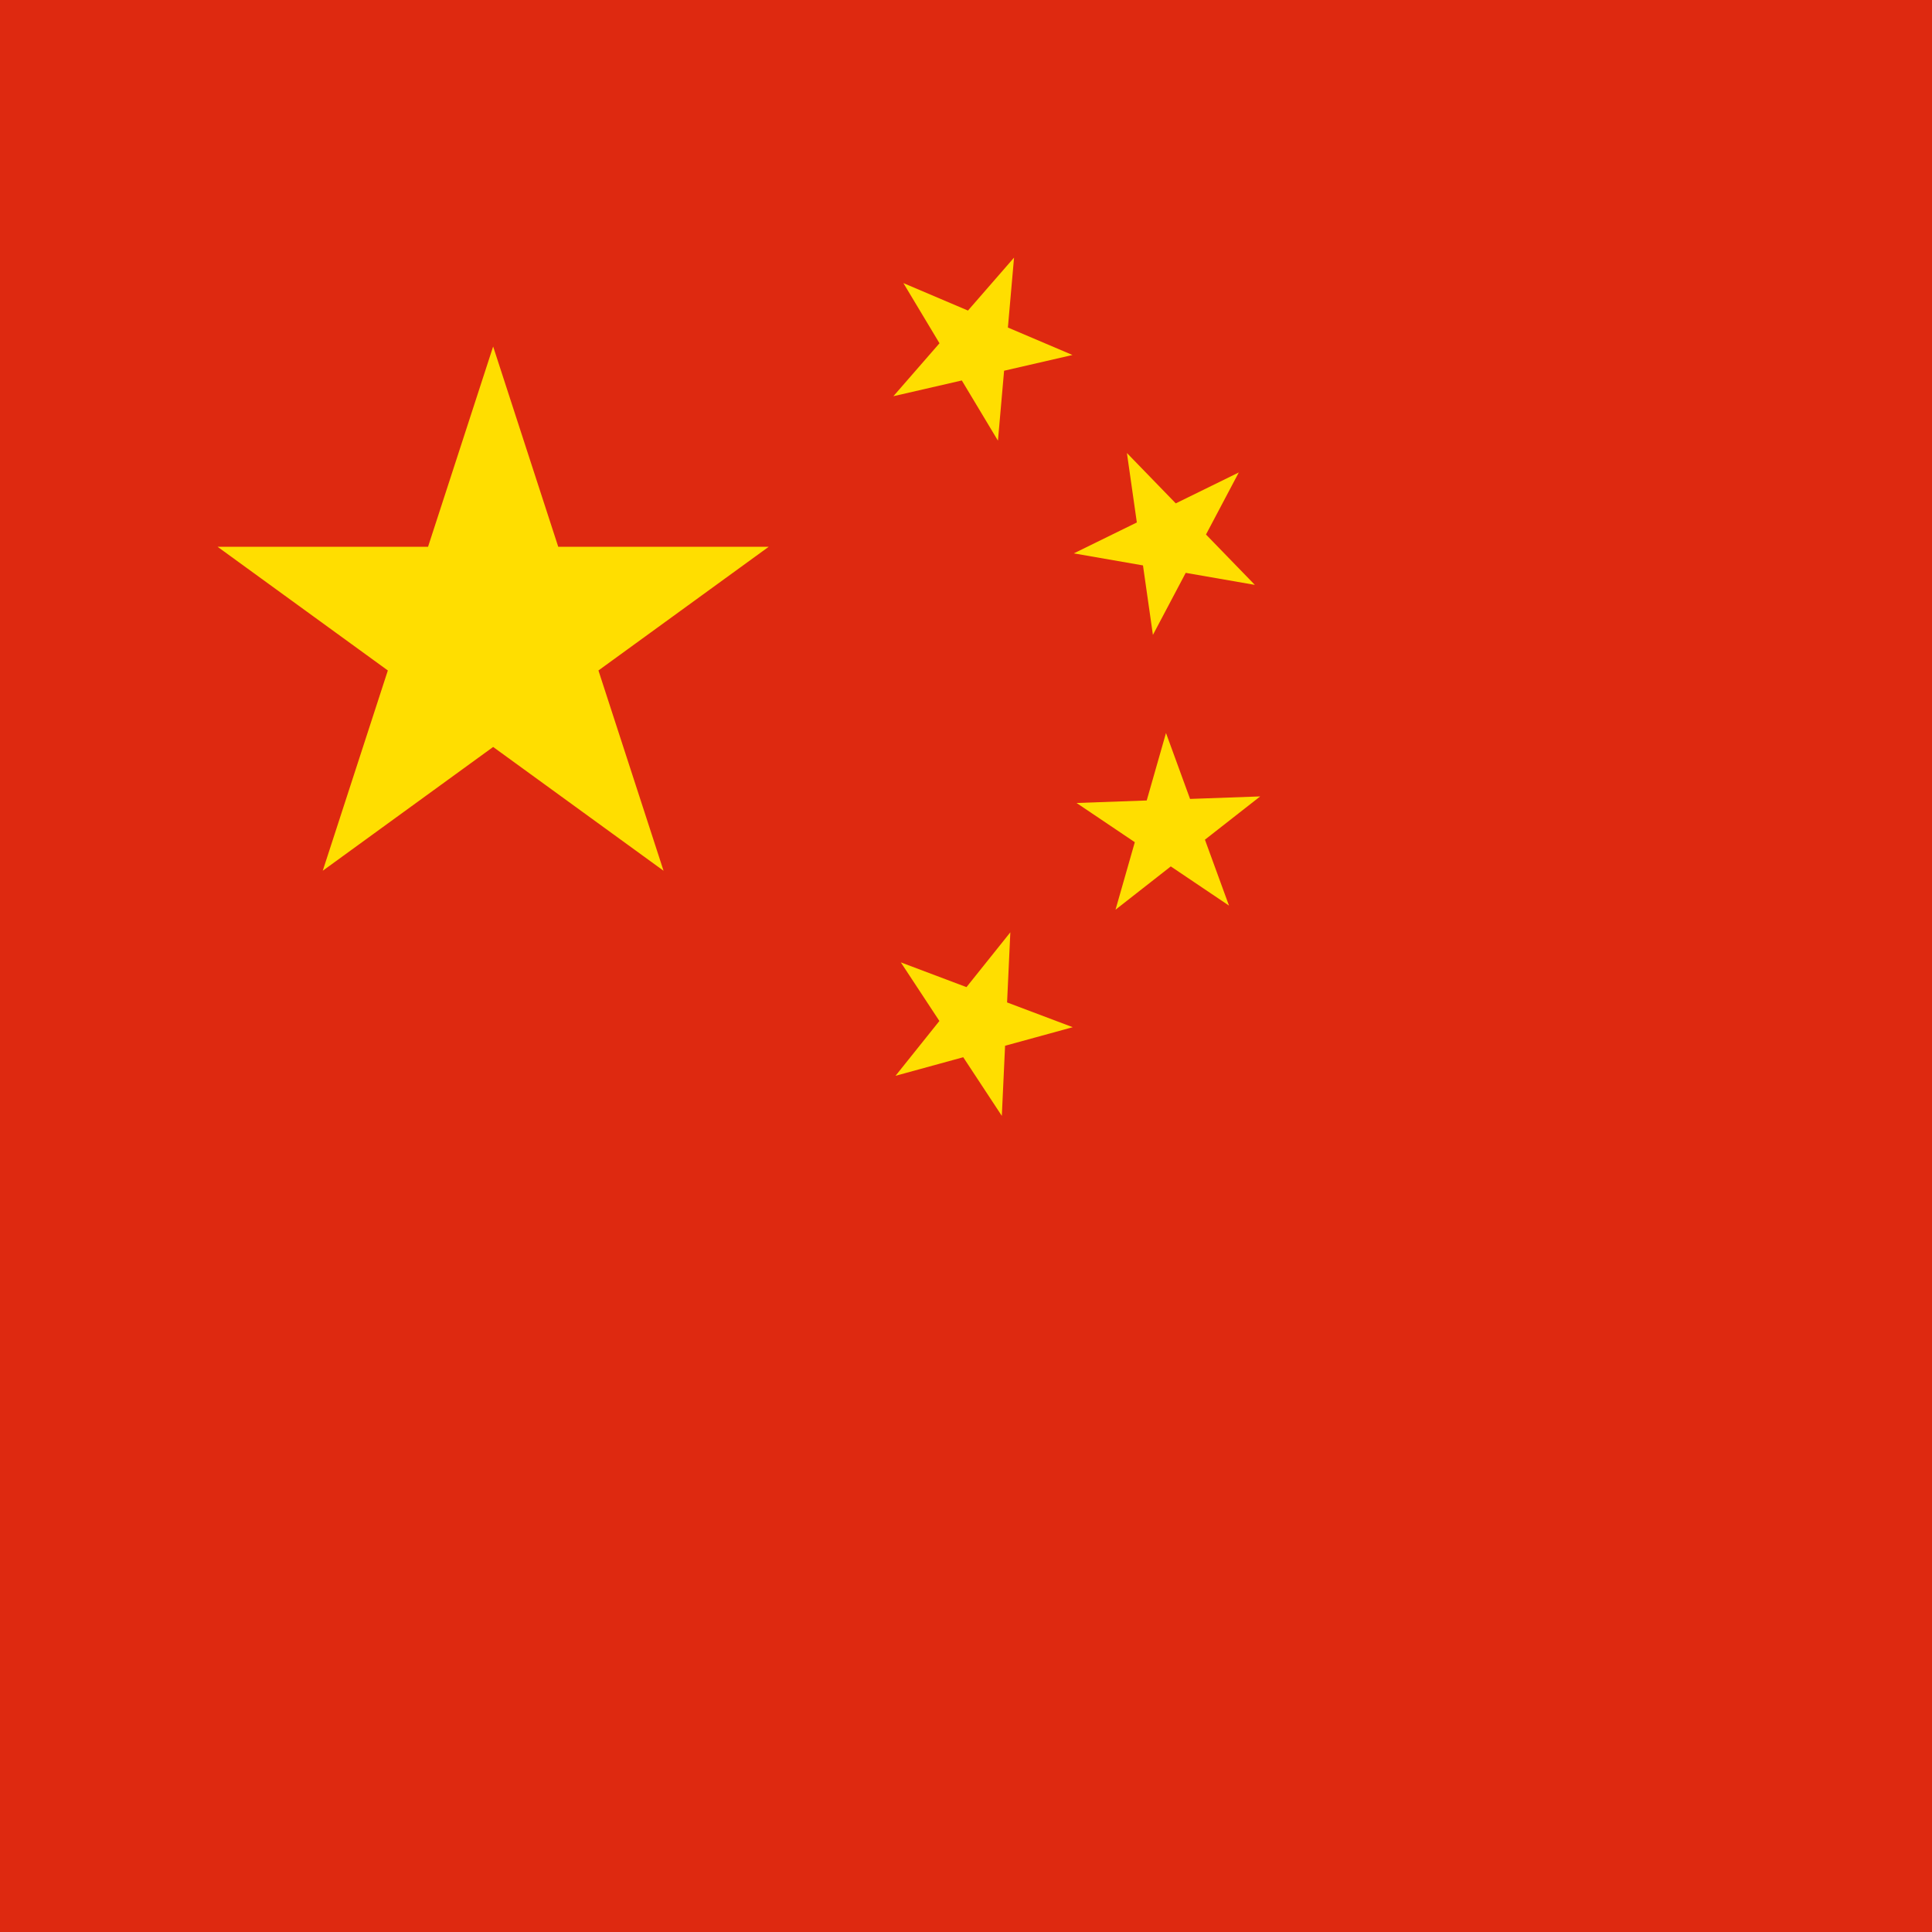
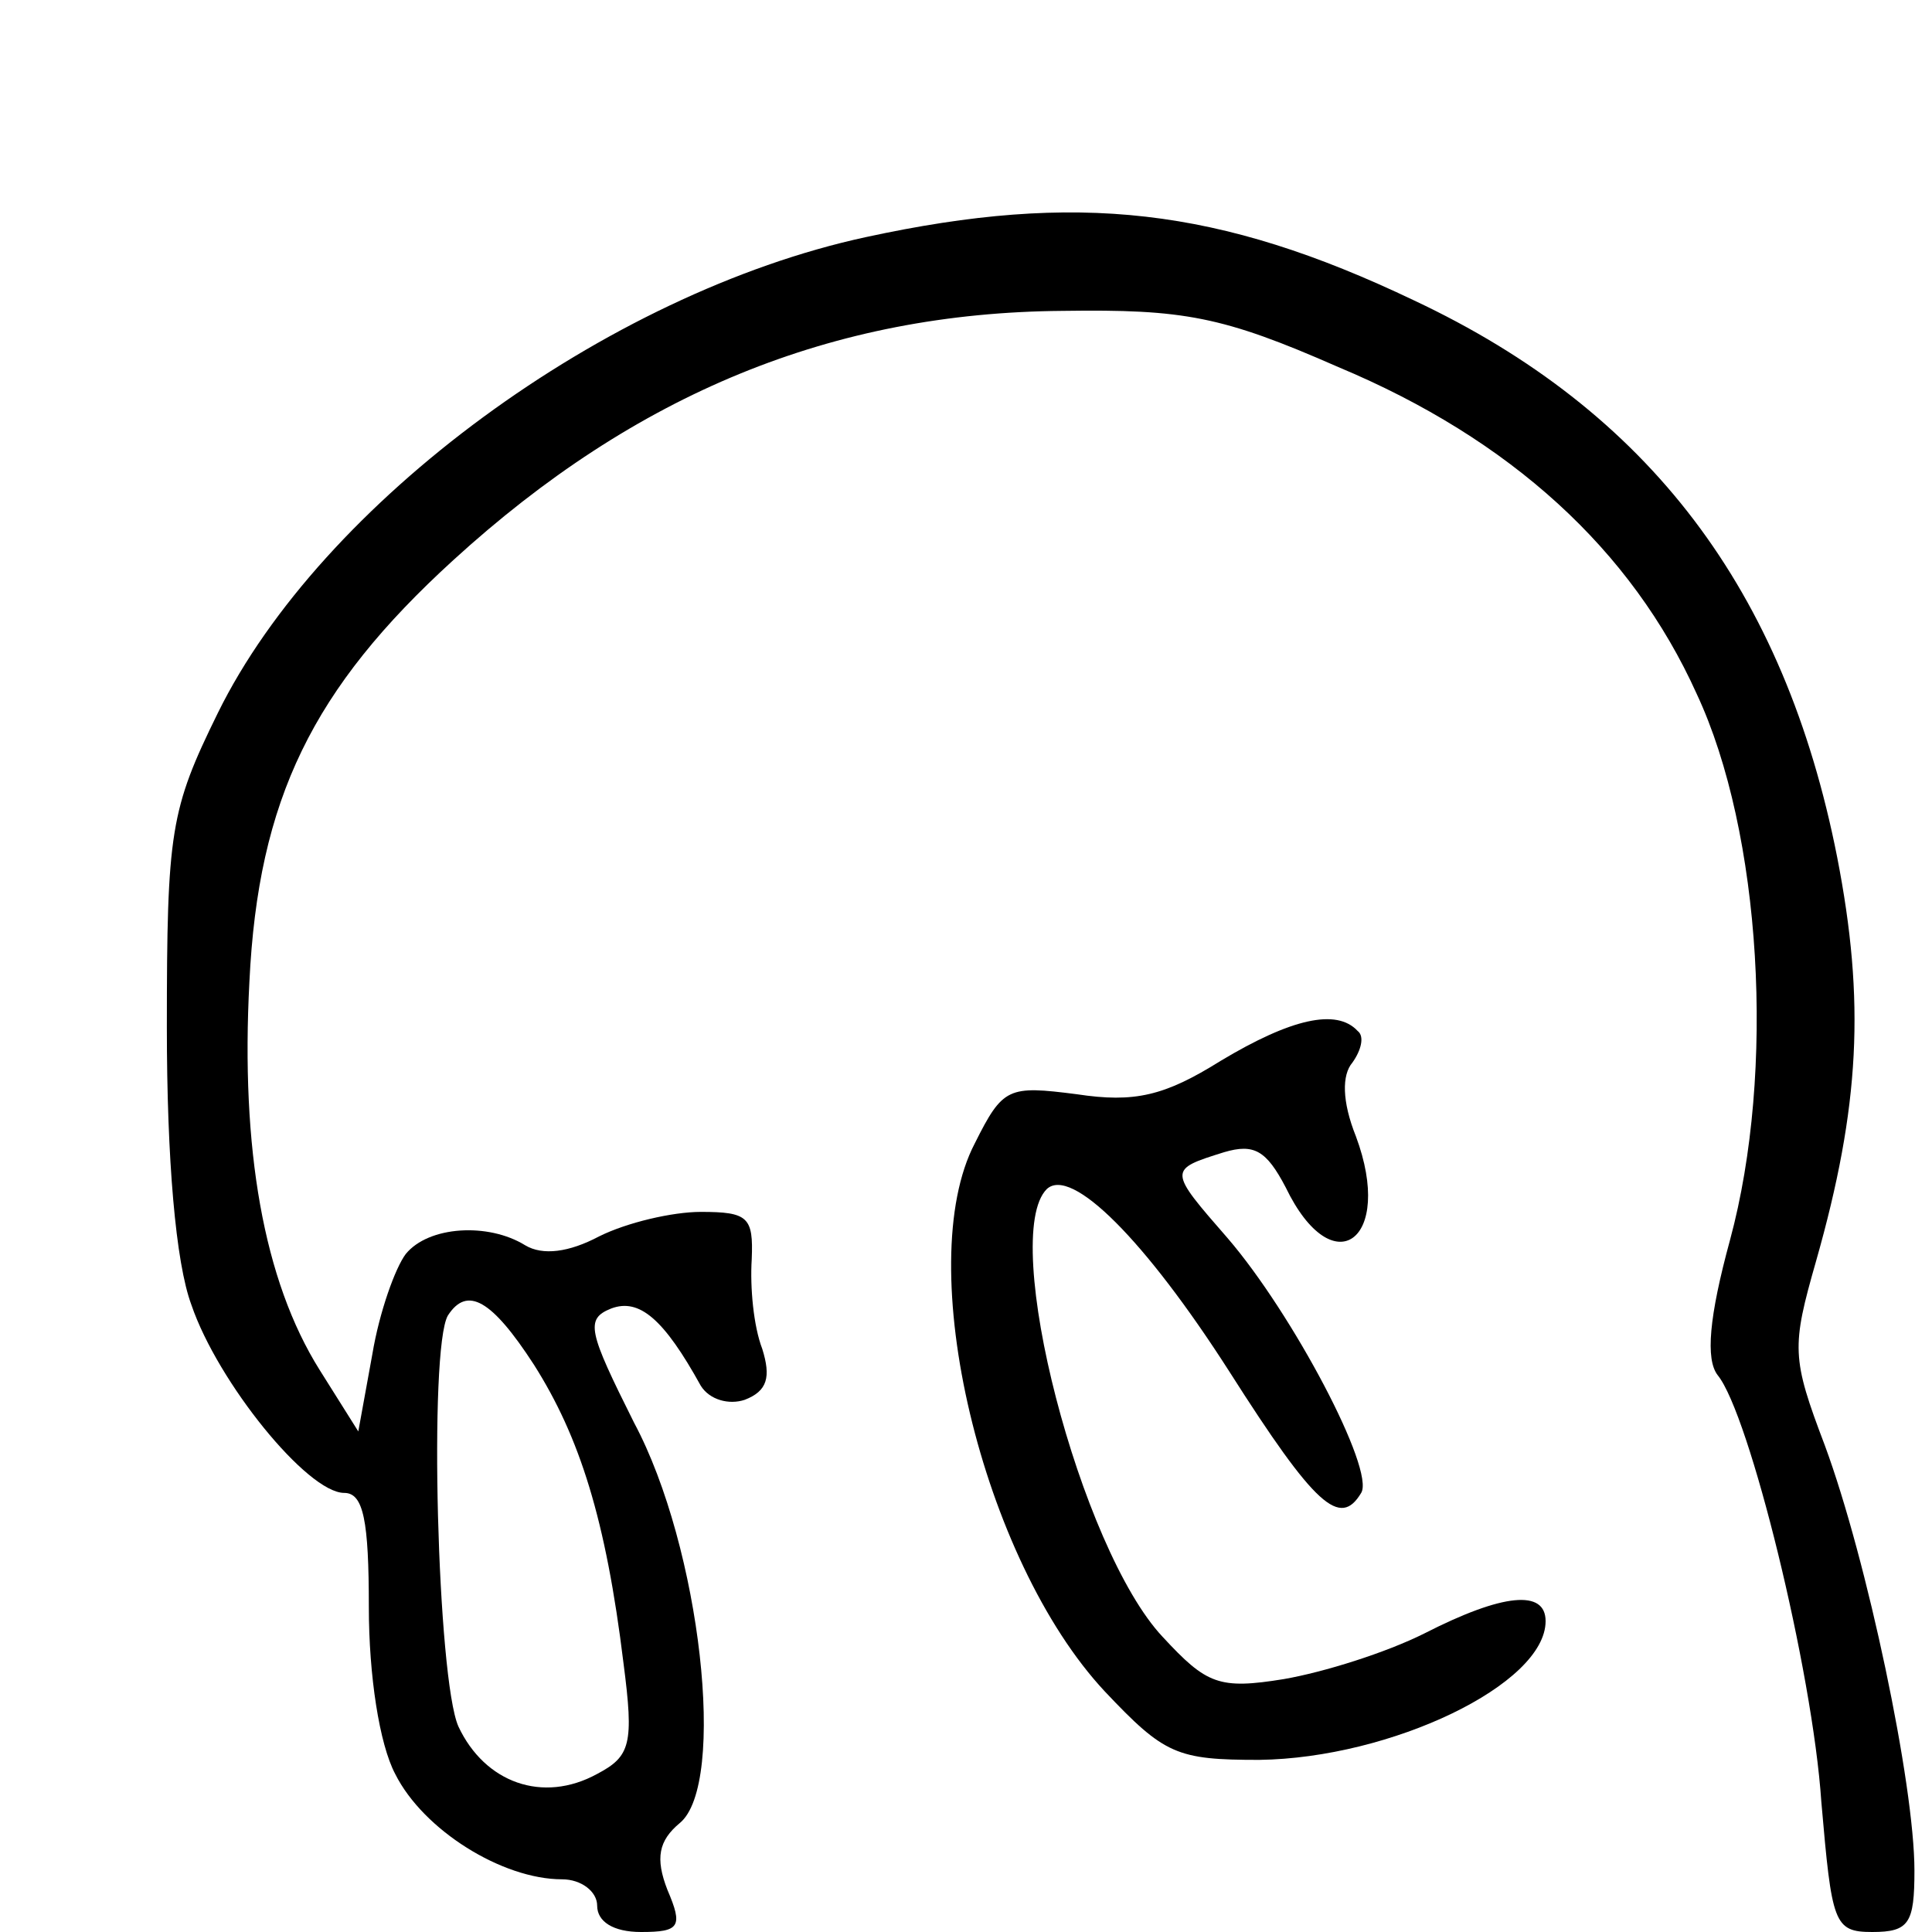
- <svg xmlns="http://www.w3.org/2000/svg" xmlns:xlink="http://www.w3.org/1999/xlink" width="20" height="20">
-   <defs>
-     <path fill="#ffde00" d="m0,-1l0.588,1.809l-1.539,-1.118l1.902,0l-1.539,1.118l0.588,-1.809z" id="s" />
-   </defs>
-   <g>
-     <rect fill="none" id="canvas_background" height="22" width="22" y="-1" x="-1" />
-   </g>
-   <g>
-     <rect x="-0.423" y="-0.438" id="svg_1" fill="#de2910" height="21.058" width="20.544" />
-     <use x="0.035" y="0.529" id="svg_2" transform="translate(5, 5) scale(3)" xlink:href="#s" />
-     <use id="svg_3" x="10.106" y="3.587" transform="rotate(23.0362, 10.1058, 3.5873)" xlink:href="#s" />
-     <use id="svg_4" x="12.106" y="5.587" transform="rotate(45.8699, 12.1058, 5.5873)" xlink:href="#s" />
-     <use id="svg_5" x="12.106" y="8.587" transform="rotate(69.9454, 12.1058, 8.5873)" xlink:href="#s" />
-     <use id="svg_6" x="10.106" y="10.587" transform="rotate(20.6598, 10.1058, 10.5873)" xlink:href="#s" />
+ <svg xmlns="http://www.w3.org/2000/svg" version="1.0" width="110pt" height="110pt" viewBox="0 0 110 110" preserveAspectRatio="xMidYMid meet">
+   <g transform="translate(0,110) scale(0.1,-0.1)" fill="#000000" stroke="none">
+     <path d="M493 965 c-148 -32 -310 -151 -369 -271 -27 -55 -29 -67 -29 -179 0 -75 5 -134 14 -158 15 -44 66 -107 87 -107 11 0 14 -16 14 -65 0 -39 6 -78 15 -95 16 -32 61 -60 95 -60 11 0 20 -7 20 -15 0 -9 9 -15 25 -15 22 0 24 3 15 24 -7 18 -5 28 7 38 27 22 12 157 -26 228 -26 52 -28 59 -13 65 16 6 30 -6 51 -44 5 -8 16 -11 25 -8 13 5 15 13 10 29 -5 13 -7 35 -6 51 1 24 -2 27 -29 27 -16 0 -42 -6 -58 -14 -17 -9 -32 -11 -42 -5 -21 13 -55 11 -68 -5 -6 -8 -15 -33 -19 -57 l-8 -44 -22 35 c-32 51 -45 126 -40 221 5 104 36 167 116 240 104 95 216 141 347 142 69 1 91 -3 157 -32 98 -41 167 -104 204 -186 37 -79 45 -215 19 -311 -12 -44 -14 -68 -7 -77 18 -22 54 -168 59 -243 6 -69 7 -74 29 -74 21 0 24 5 24 35 0 49 -27 177 -51 242 -19 50 -19 56 -5 105 25 88 28 148 12 230 -30 152 -107 254 -241 317 -111 53 -192 62 -312 36z m-189 -642 c26 -41 41 -88 51 -170 6 -46 4 -53 -15 -63 -31 -17 -64 -5 -79 27 -12 27 -17 215 -6 234 11 17 25 9 49 -28z" />
+     <path d="M695 496 c-32 -20 -49 -24 -82 -19 -39 5 -42 4 -58 -28 -36 -69 4 -237 74 -312 34 -36 41 -39 88 -39 75 1 163 43 163 79 0 18 -24 16 -69 -7 -22 -11 -57 -22 -80 -26 -37 -6 -44 -3 -69 24 -47 50 -93 228 -66 255 14 13 56 -29 104 -104 49 -77 63 -89 75 -69 8 13 -39 102 -76 145 -34 39 -34 39 -2 49 17 5 24 1 35 -20 27 -56 62 -30 40 29 -8 20 -8 35 -2 42 5 7 7 15 3 18 -12 13 -38 7 -78 -17z" />
  </g>
</svg>
